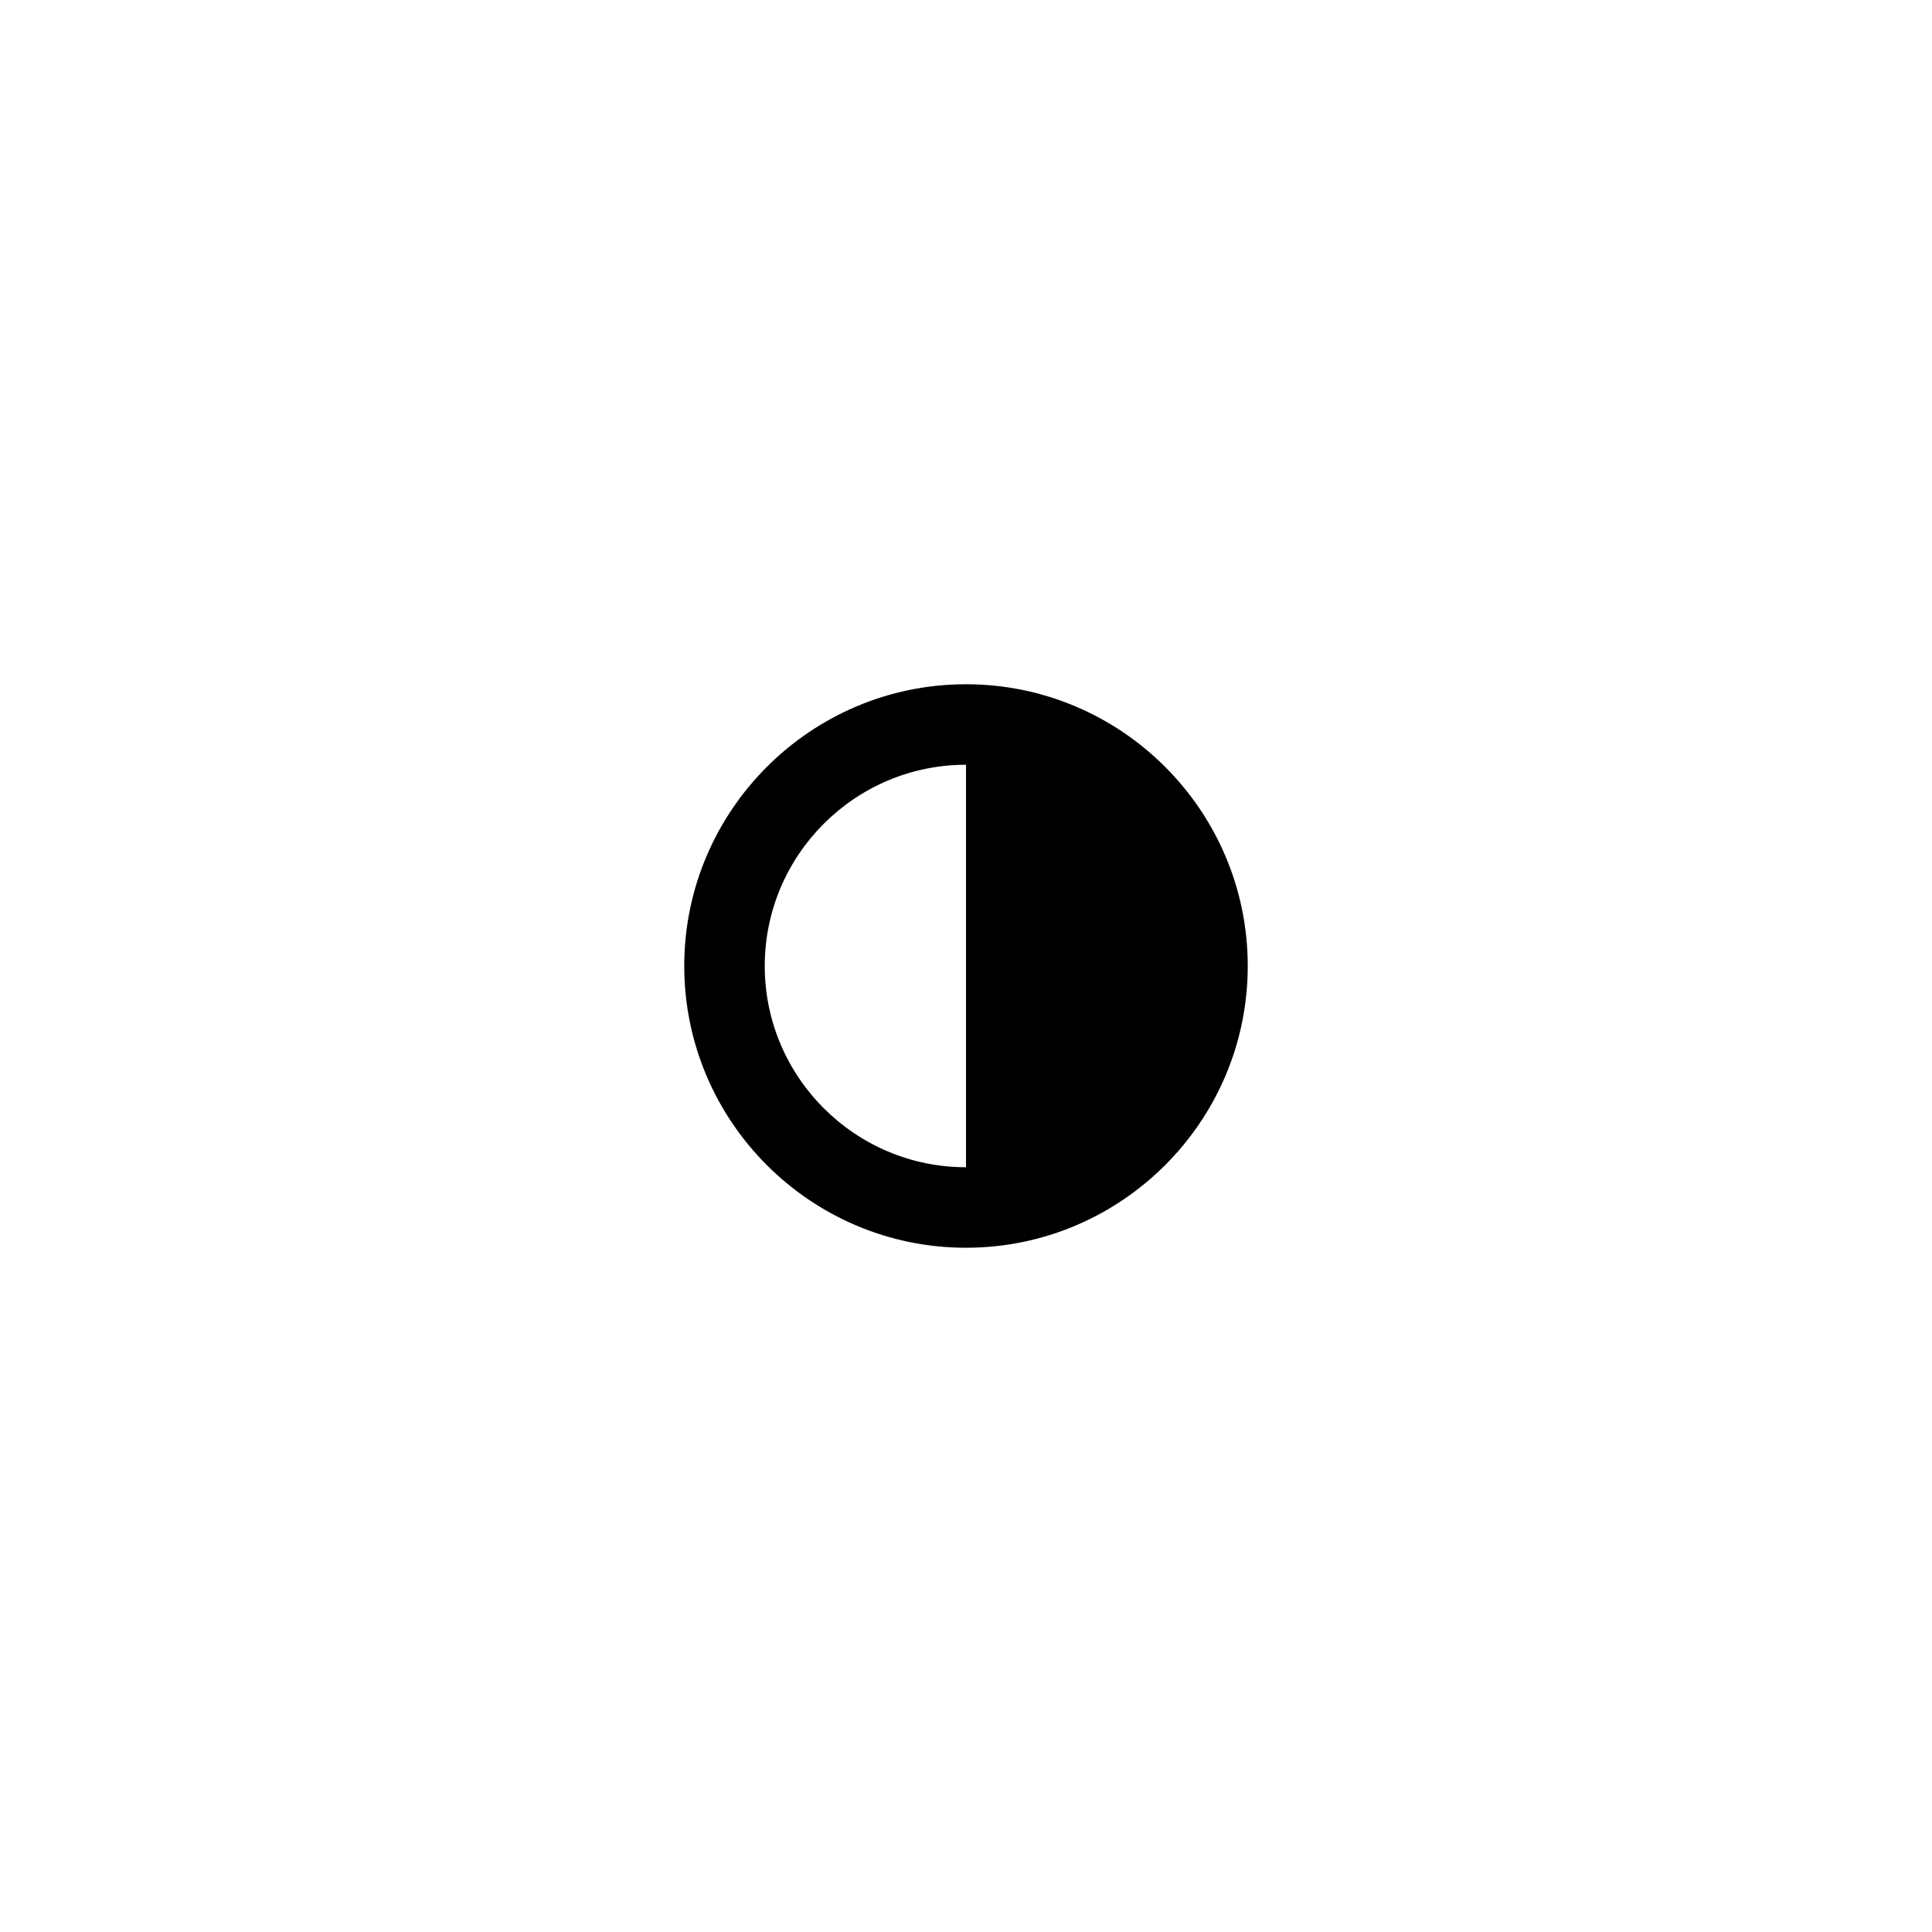
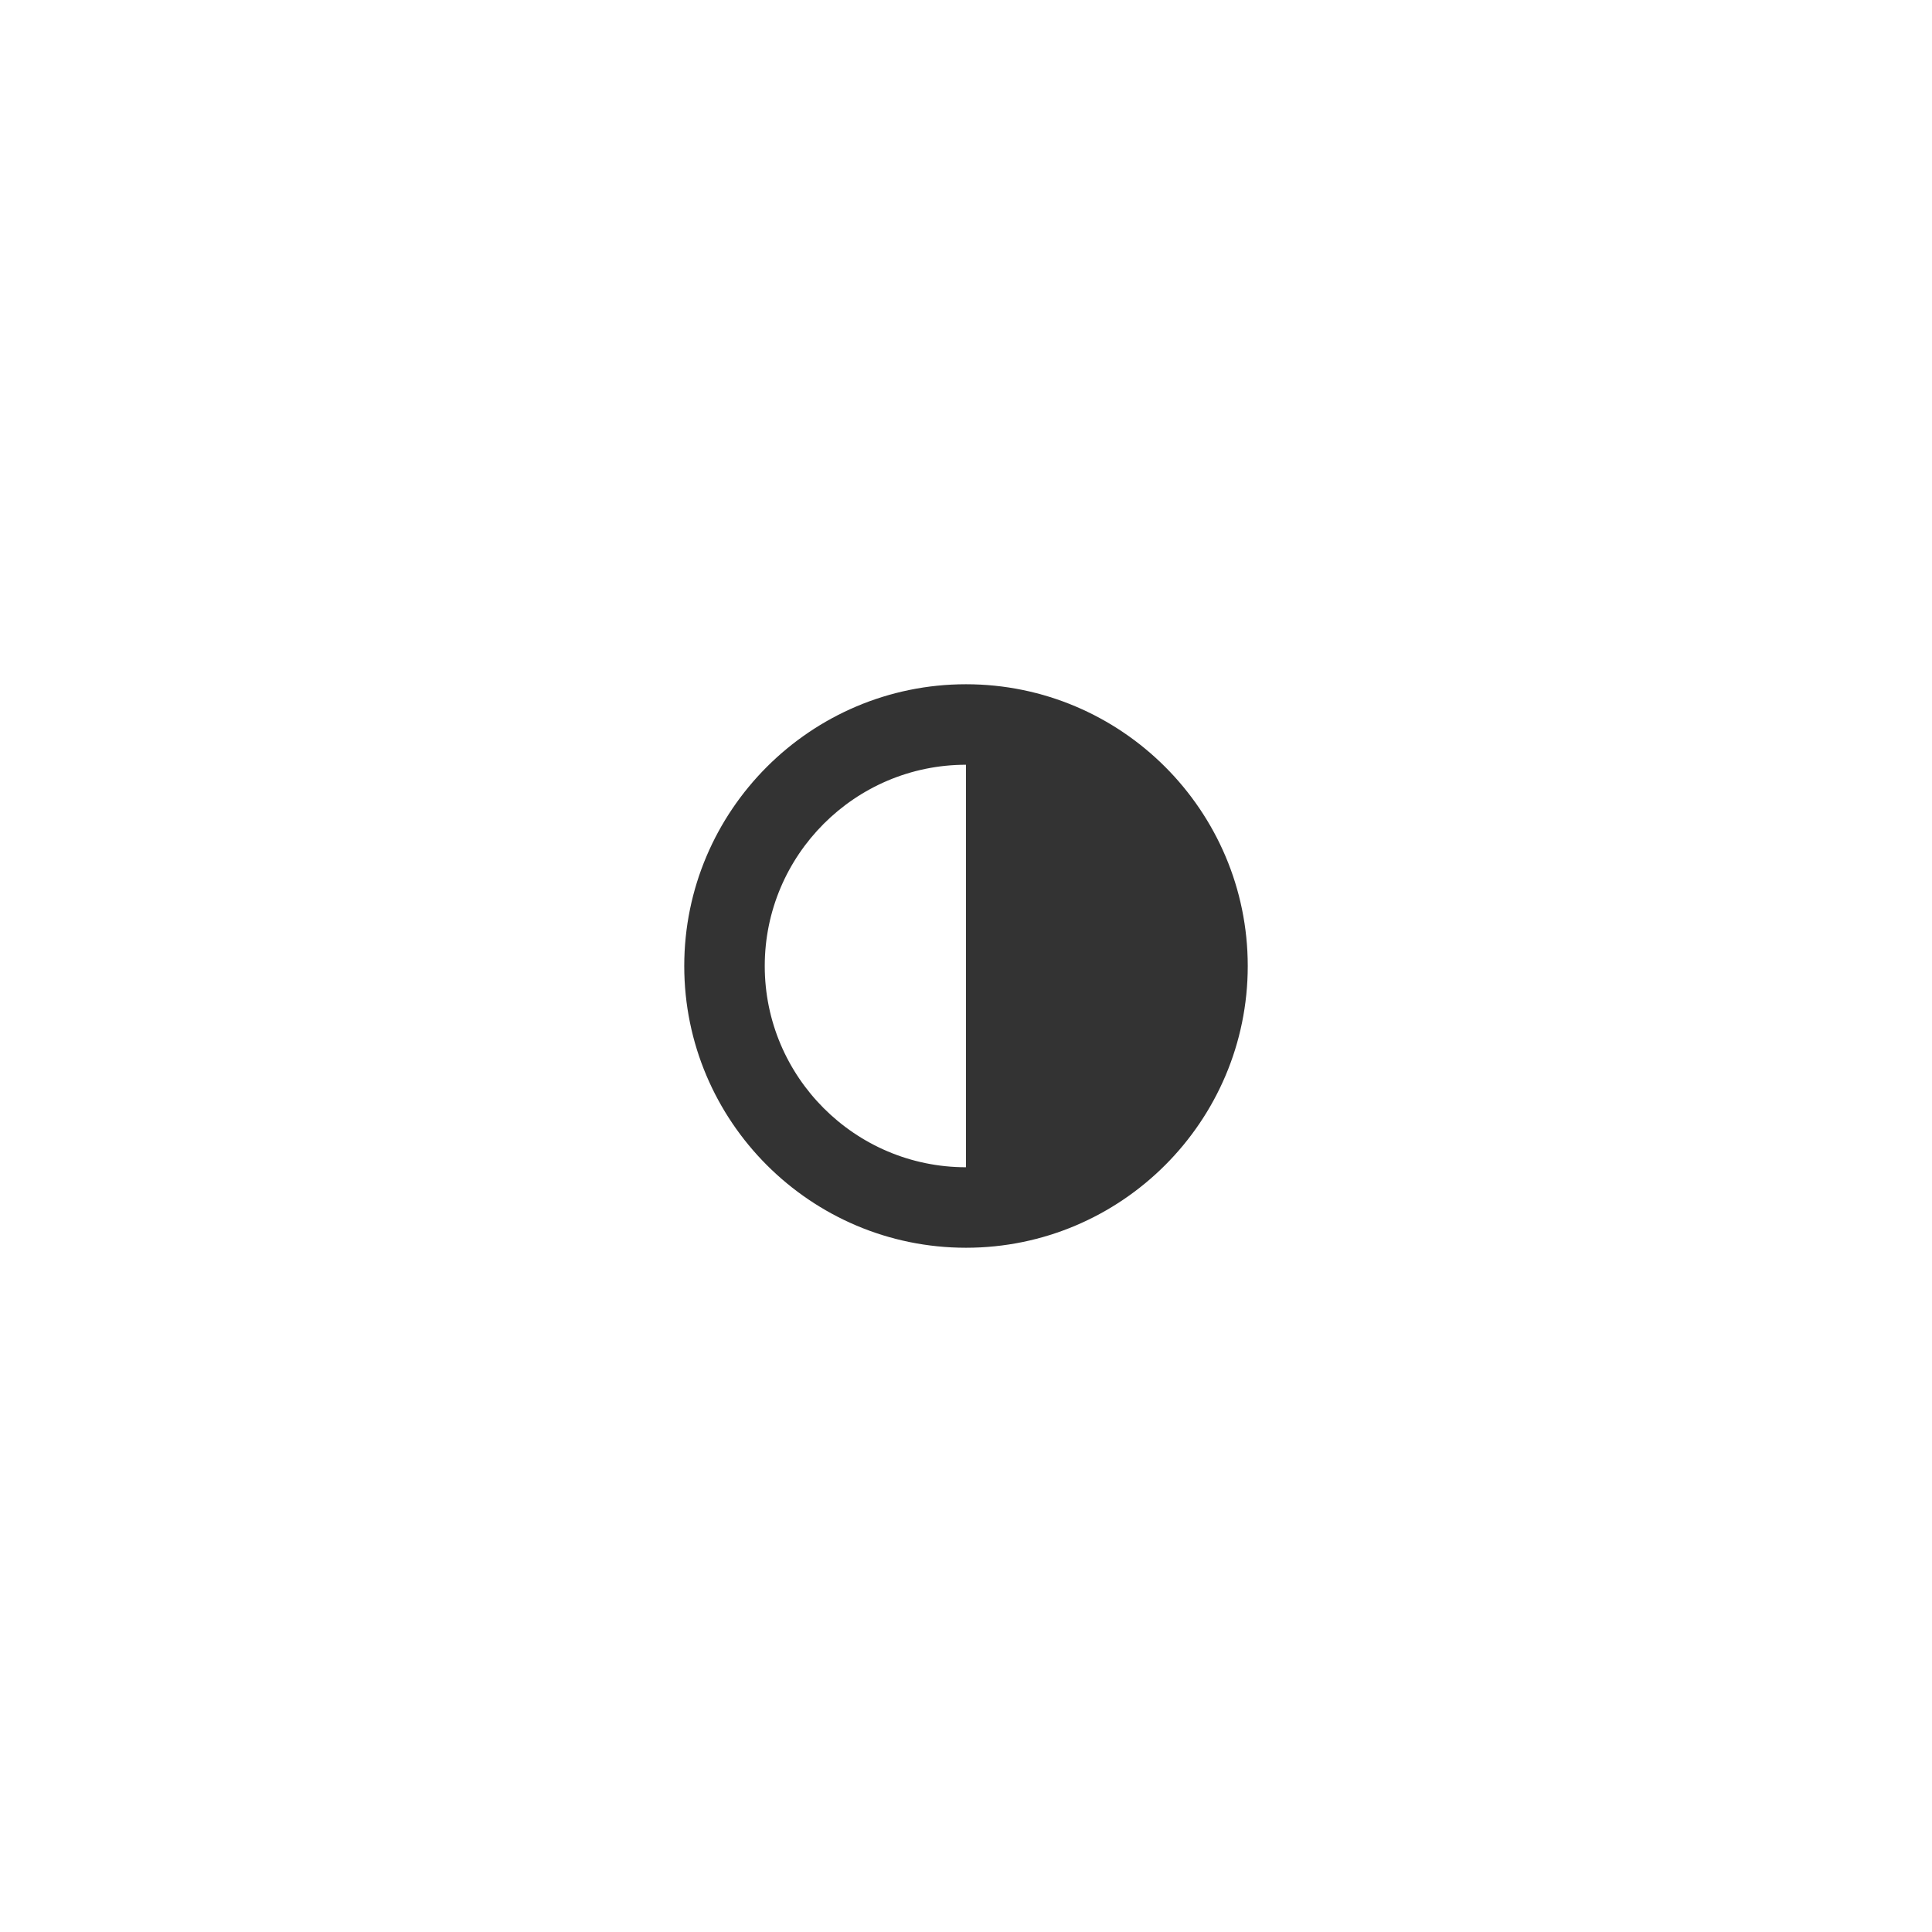
- <svg xmlns="http://www.w3.org/2000/svg" version="1.1" x="0px" y="0px" width="96px" height="96px" viewBox="0 0 96 96" enable-background="new 0 0 96 96" xml:space="preserve">
+ <svg xmlns="http://www.w3.org/2000/svg" version="1.1" x="0px" y="0px" width="96px" height="96px" fill="#333" viewBox="0 0 96 96" enable-background="new 0 0 96 96" xml:space="preserve">
  <g id="Base" display="none">
</g>
  <g id="Dibujo">
    <path d="M48,34c-7.72,0-14,6.28-14,14s6.28,14,14,14s14-6.28,14-14S55.72,34,48,34z M38,48c0-5.514,4.486-10,10-10v20   C42.486,58,38,53.514,38,48z" />
  </g>
</svg>
